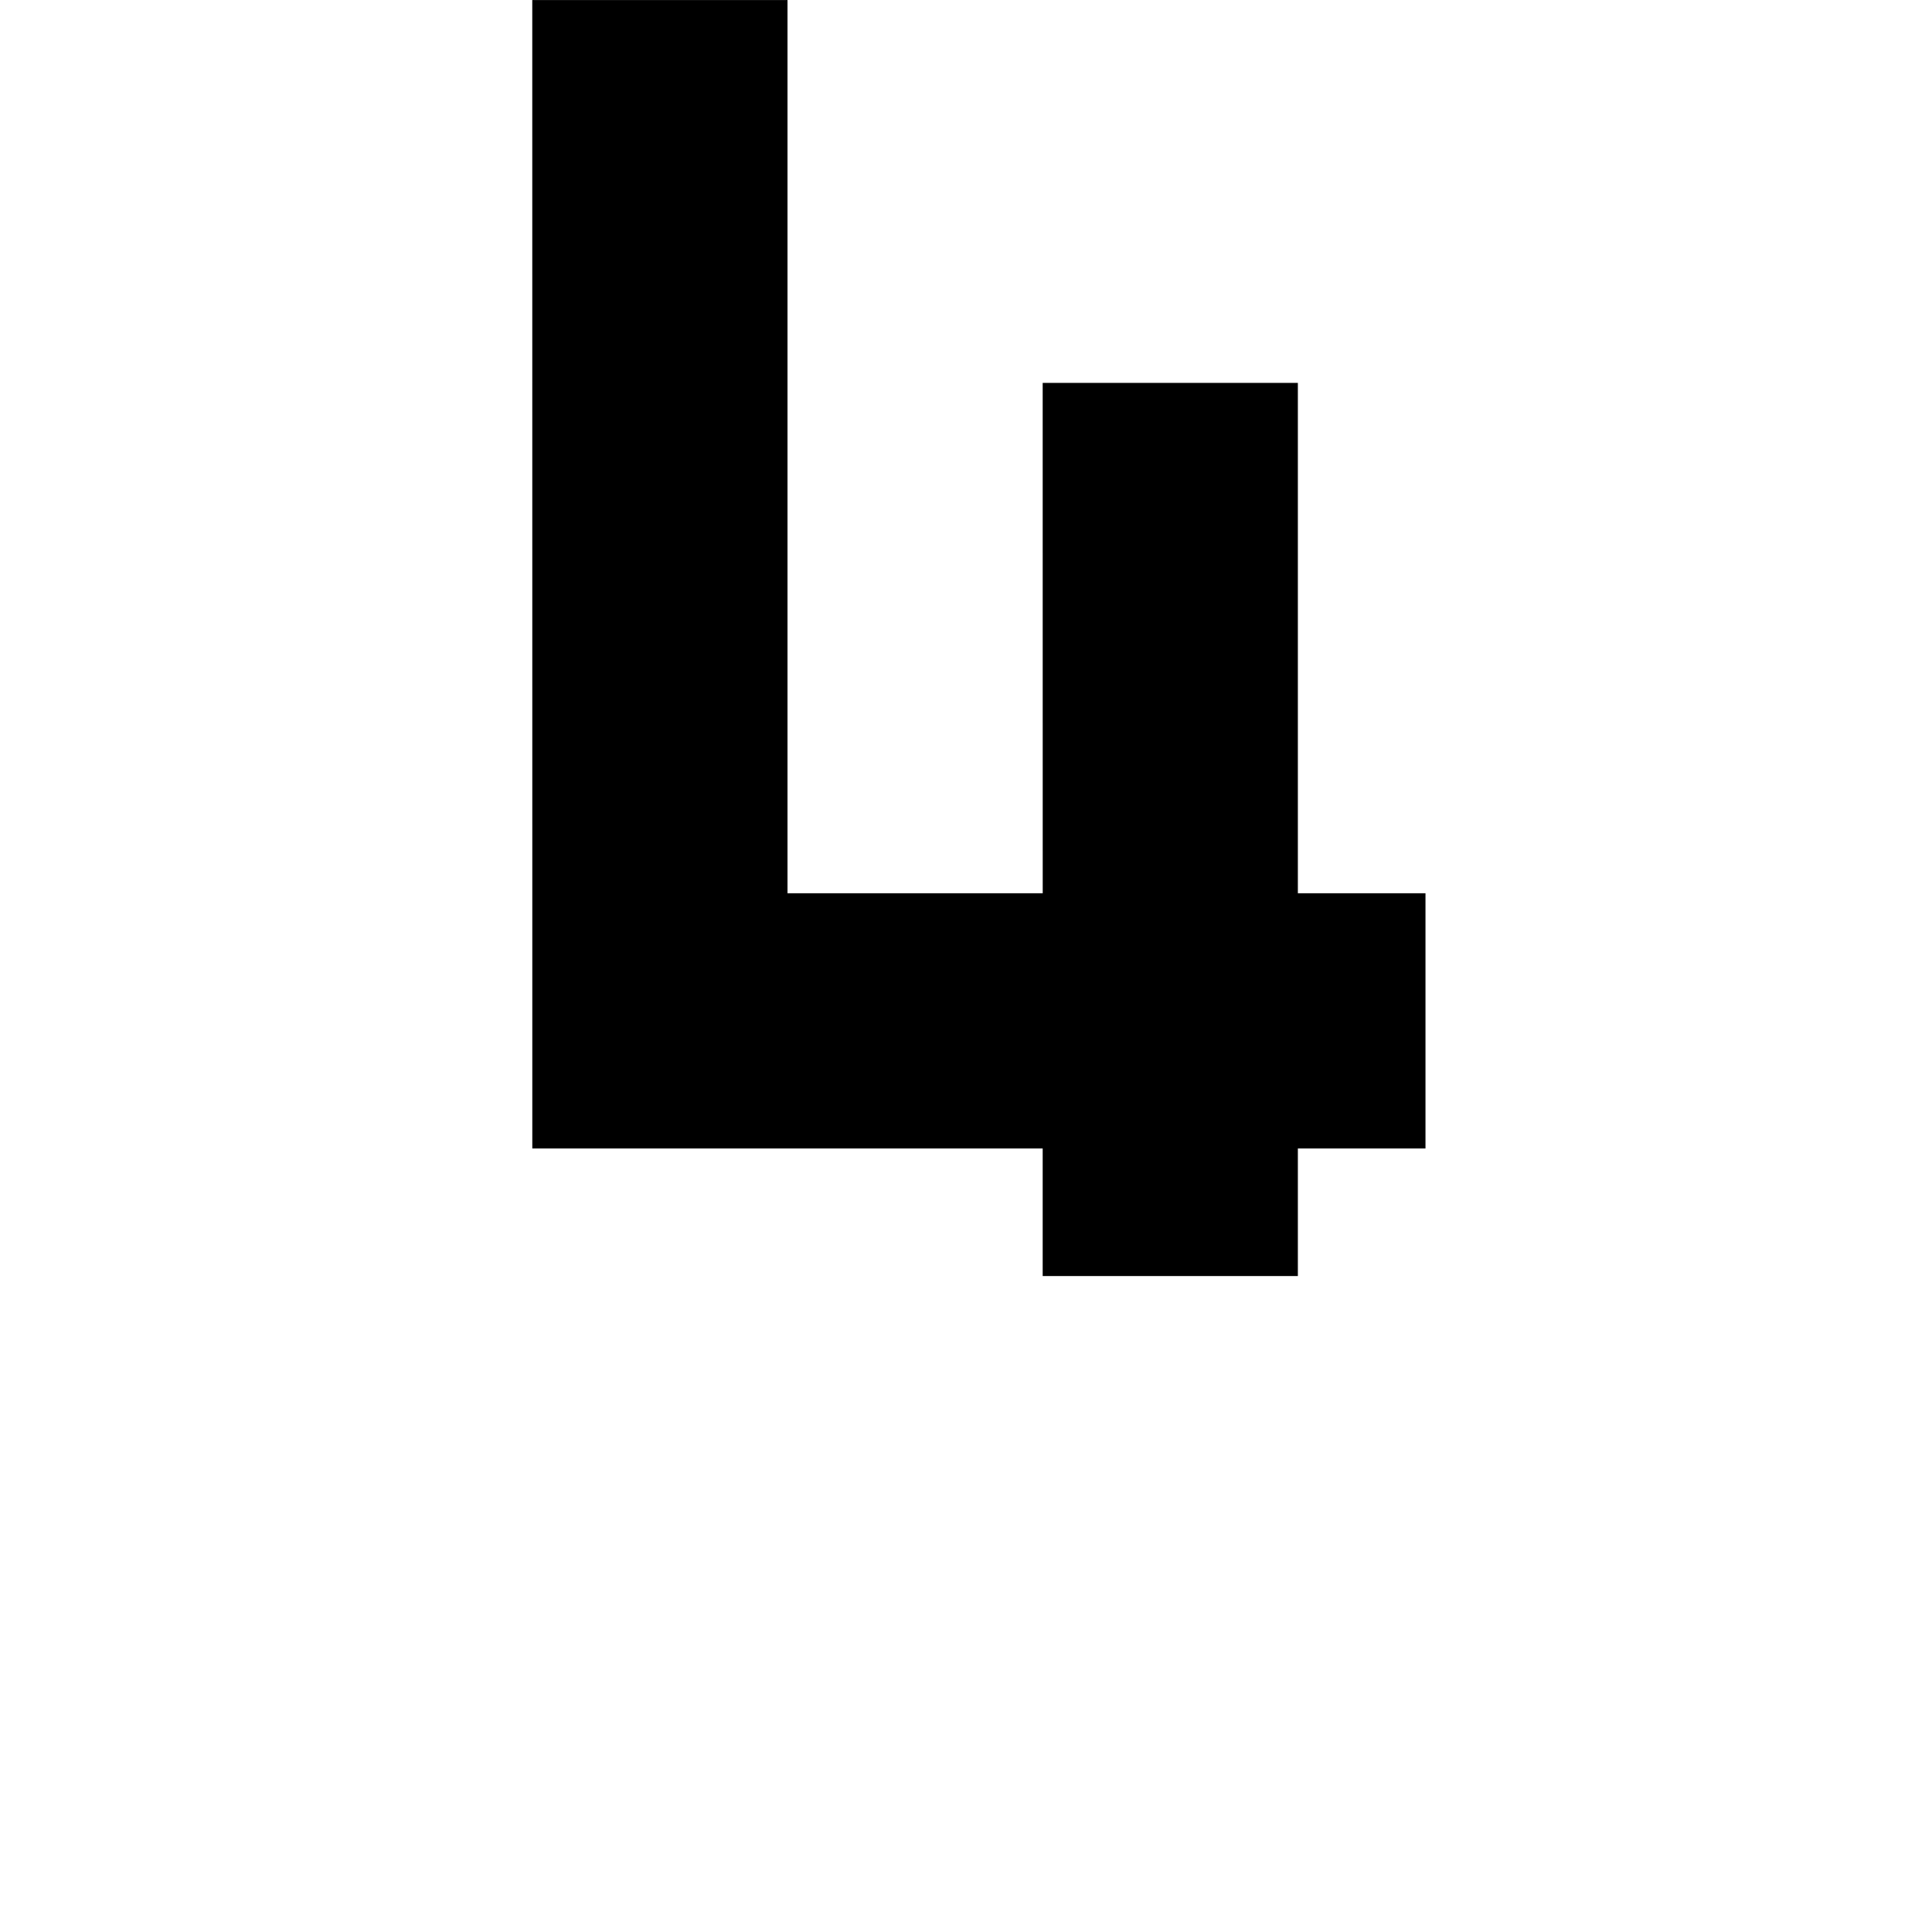
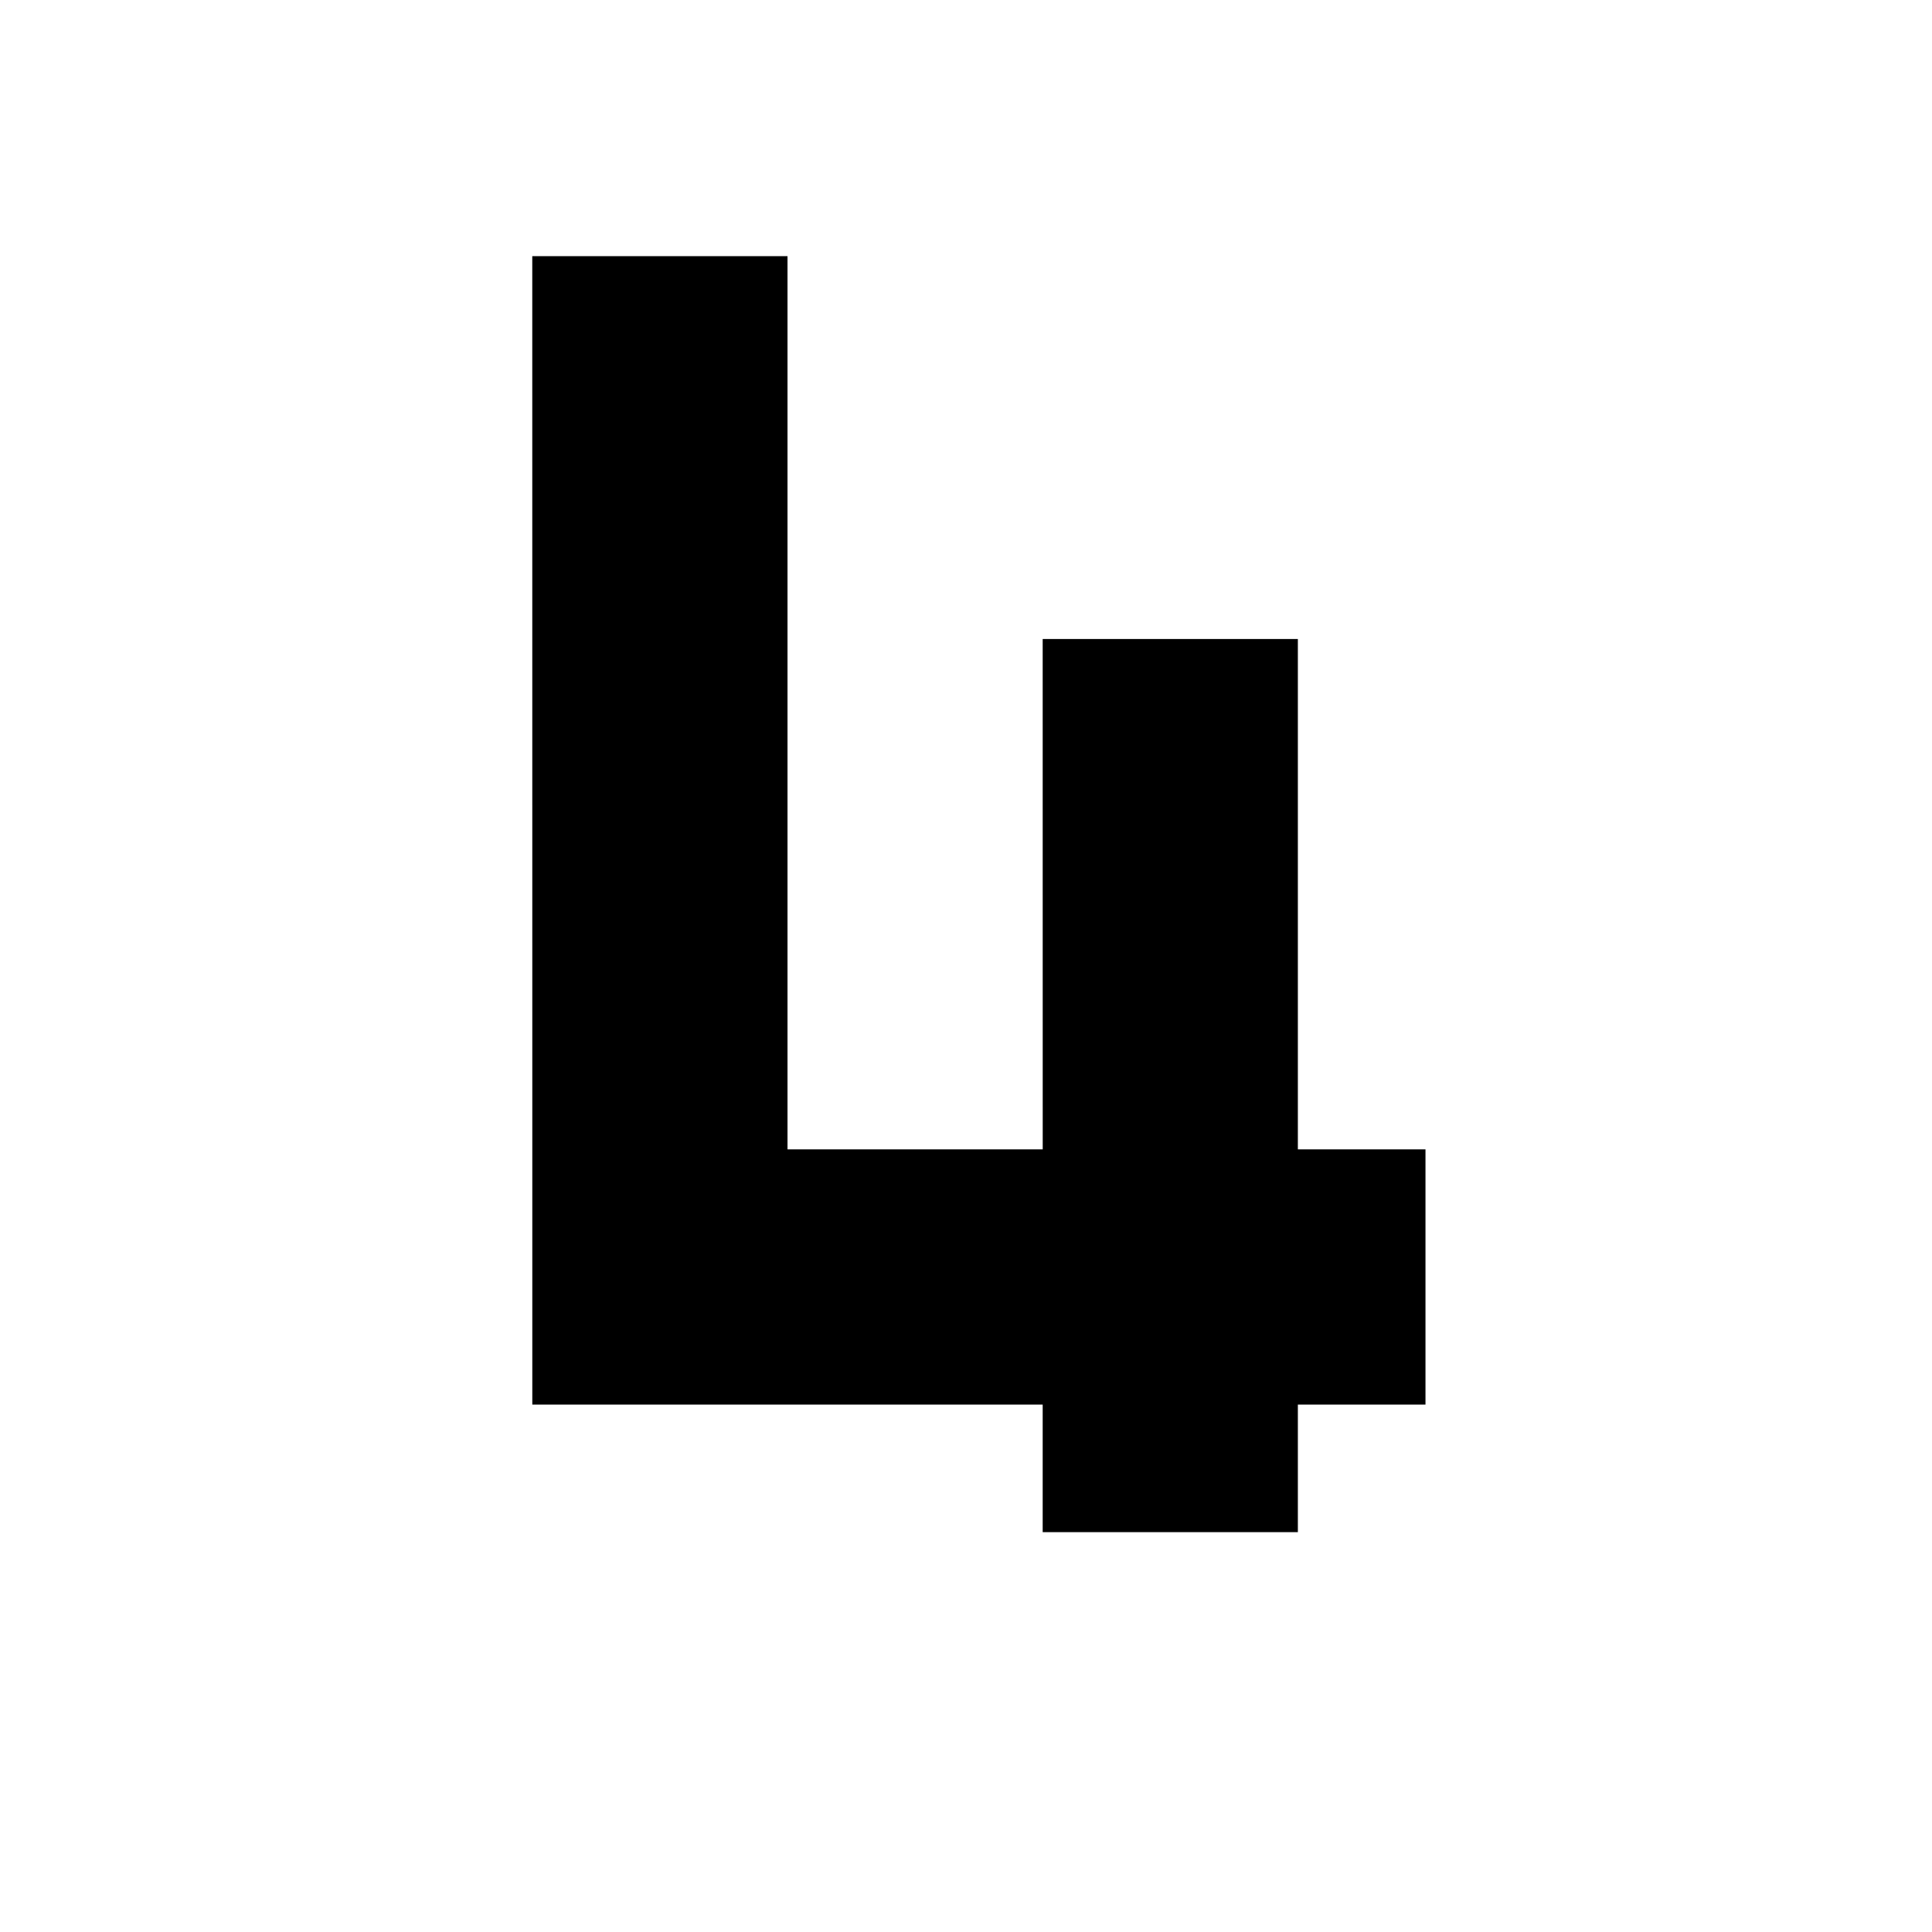
<svg xmlns="http://www.w3.org/2000/svg" viewBox="0 0 512 512" width="512" height="512">
-   <g transform="matrix(0.512,0,0,-0.512,126.208,337.920)">
+   <g transform="matrix(0.512,0,0,-0.512,126.208,405.783)">
    <path d="M425.27 197.65V461.81H293.19L293.21 197.65H161.11V659.97H29.0L29.02 197.65V65.54H293.19V-0.49H425.27V65.54H491.33V197.65Z" fill="#000000" />
  </g>
</svg>
